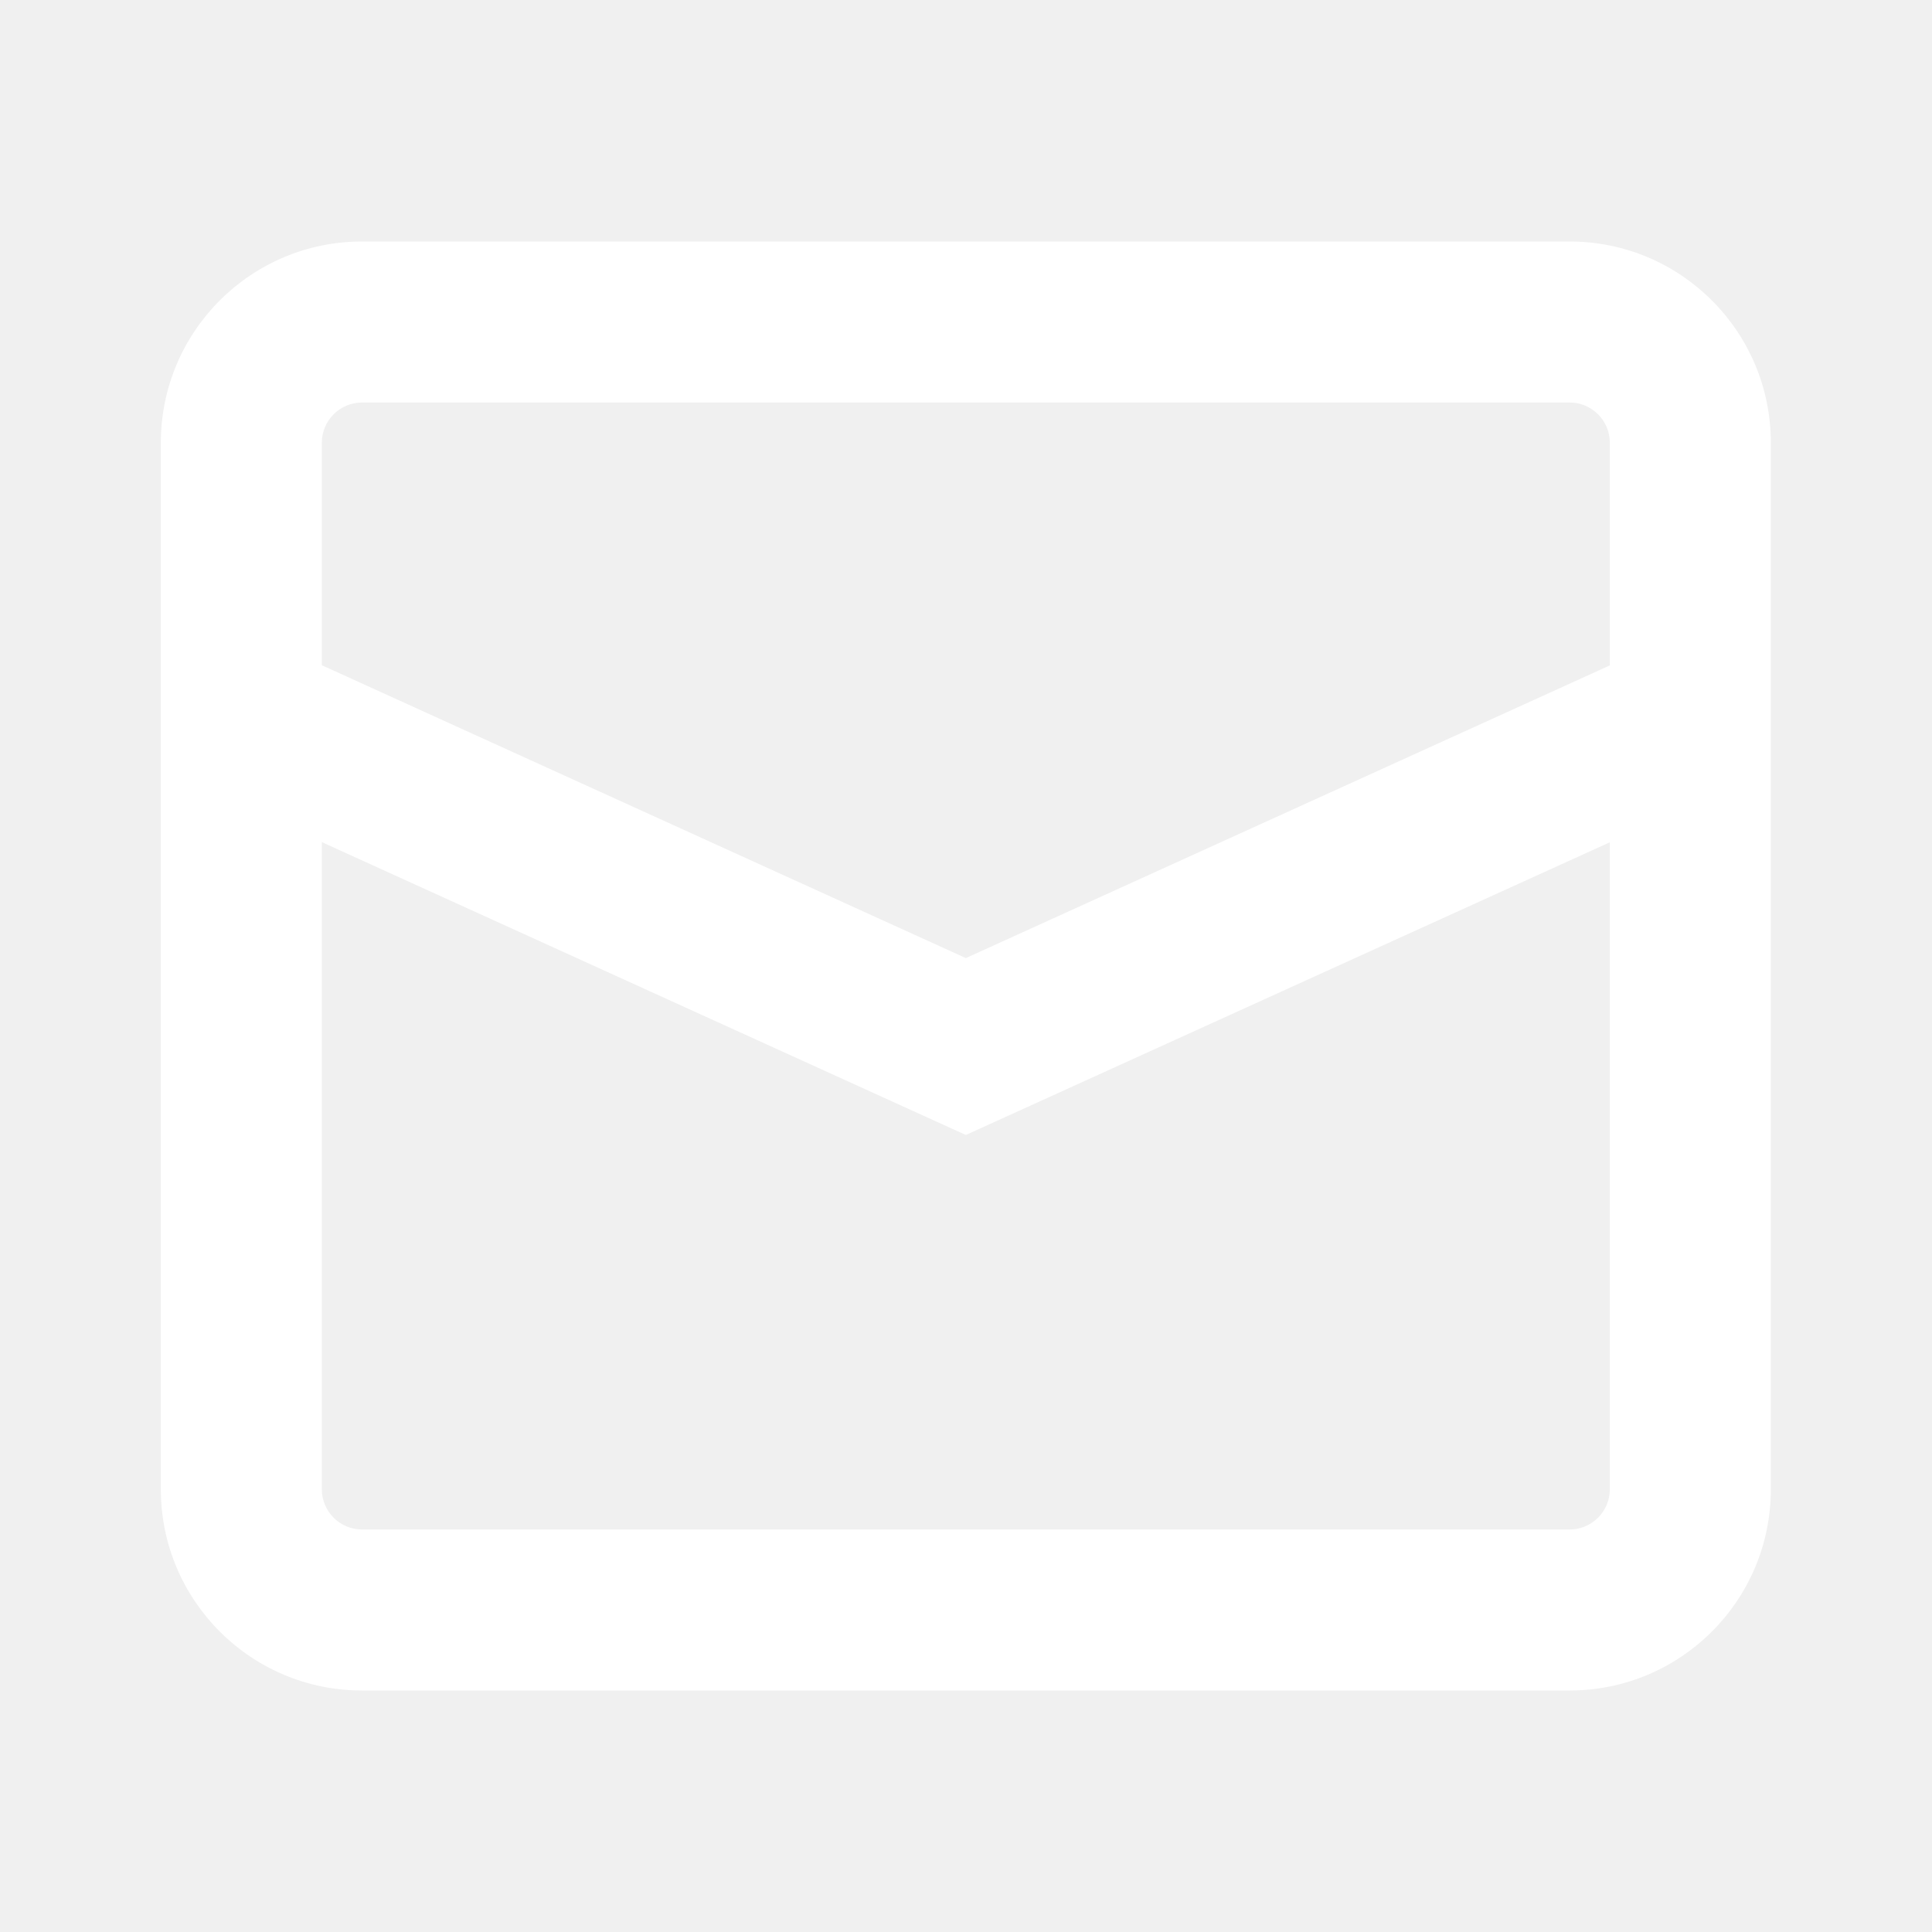
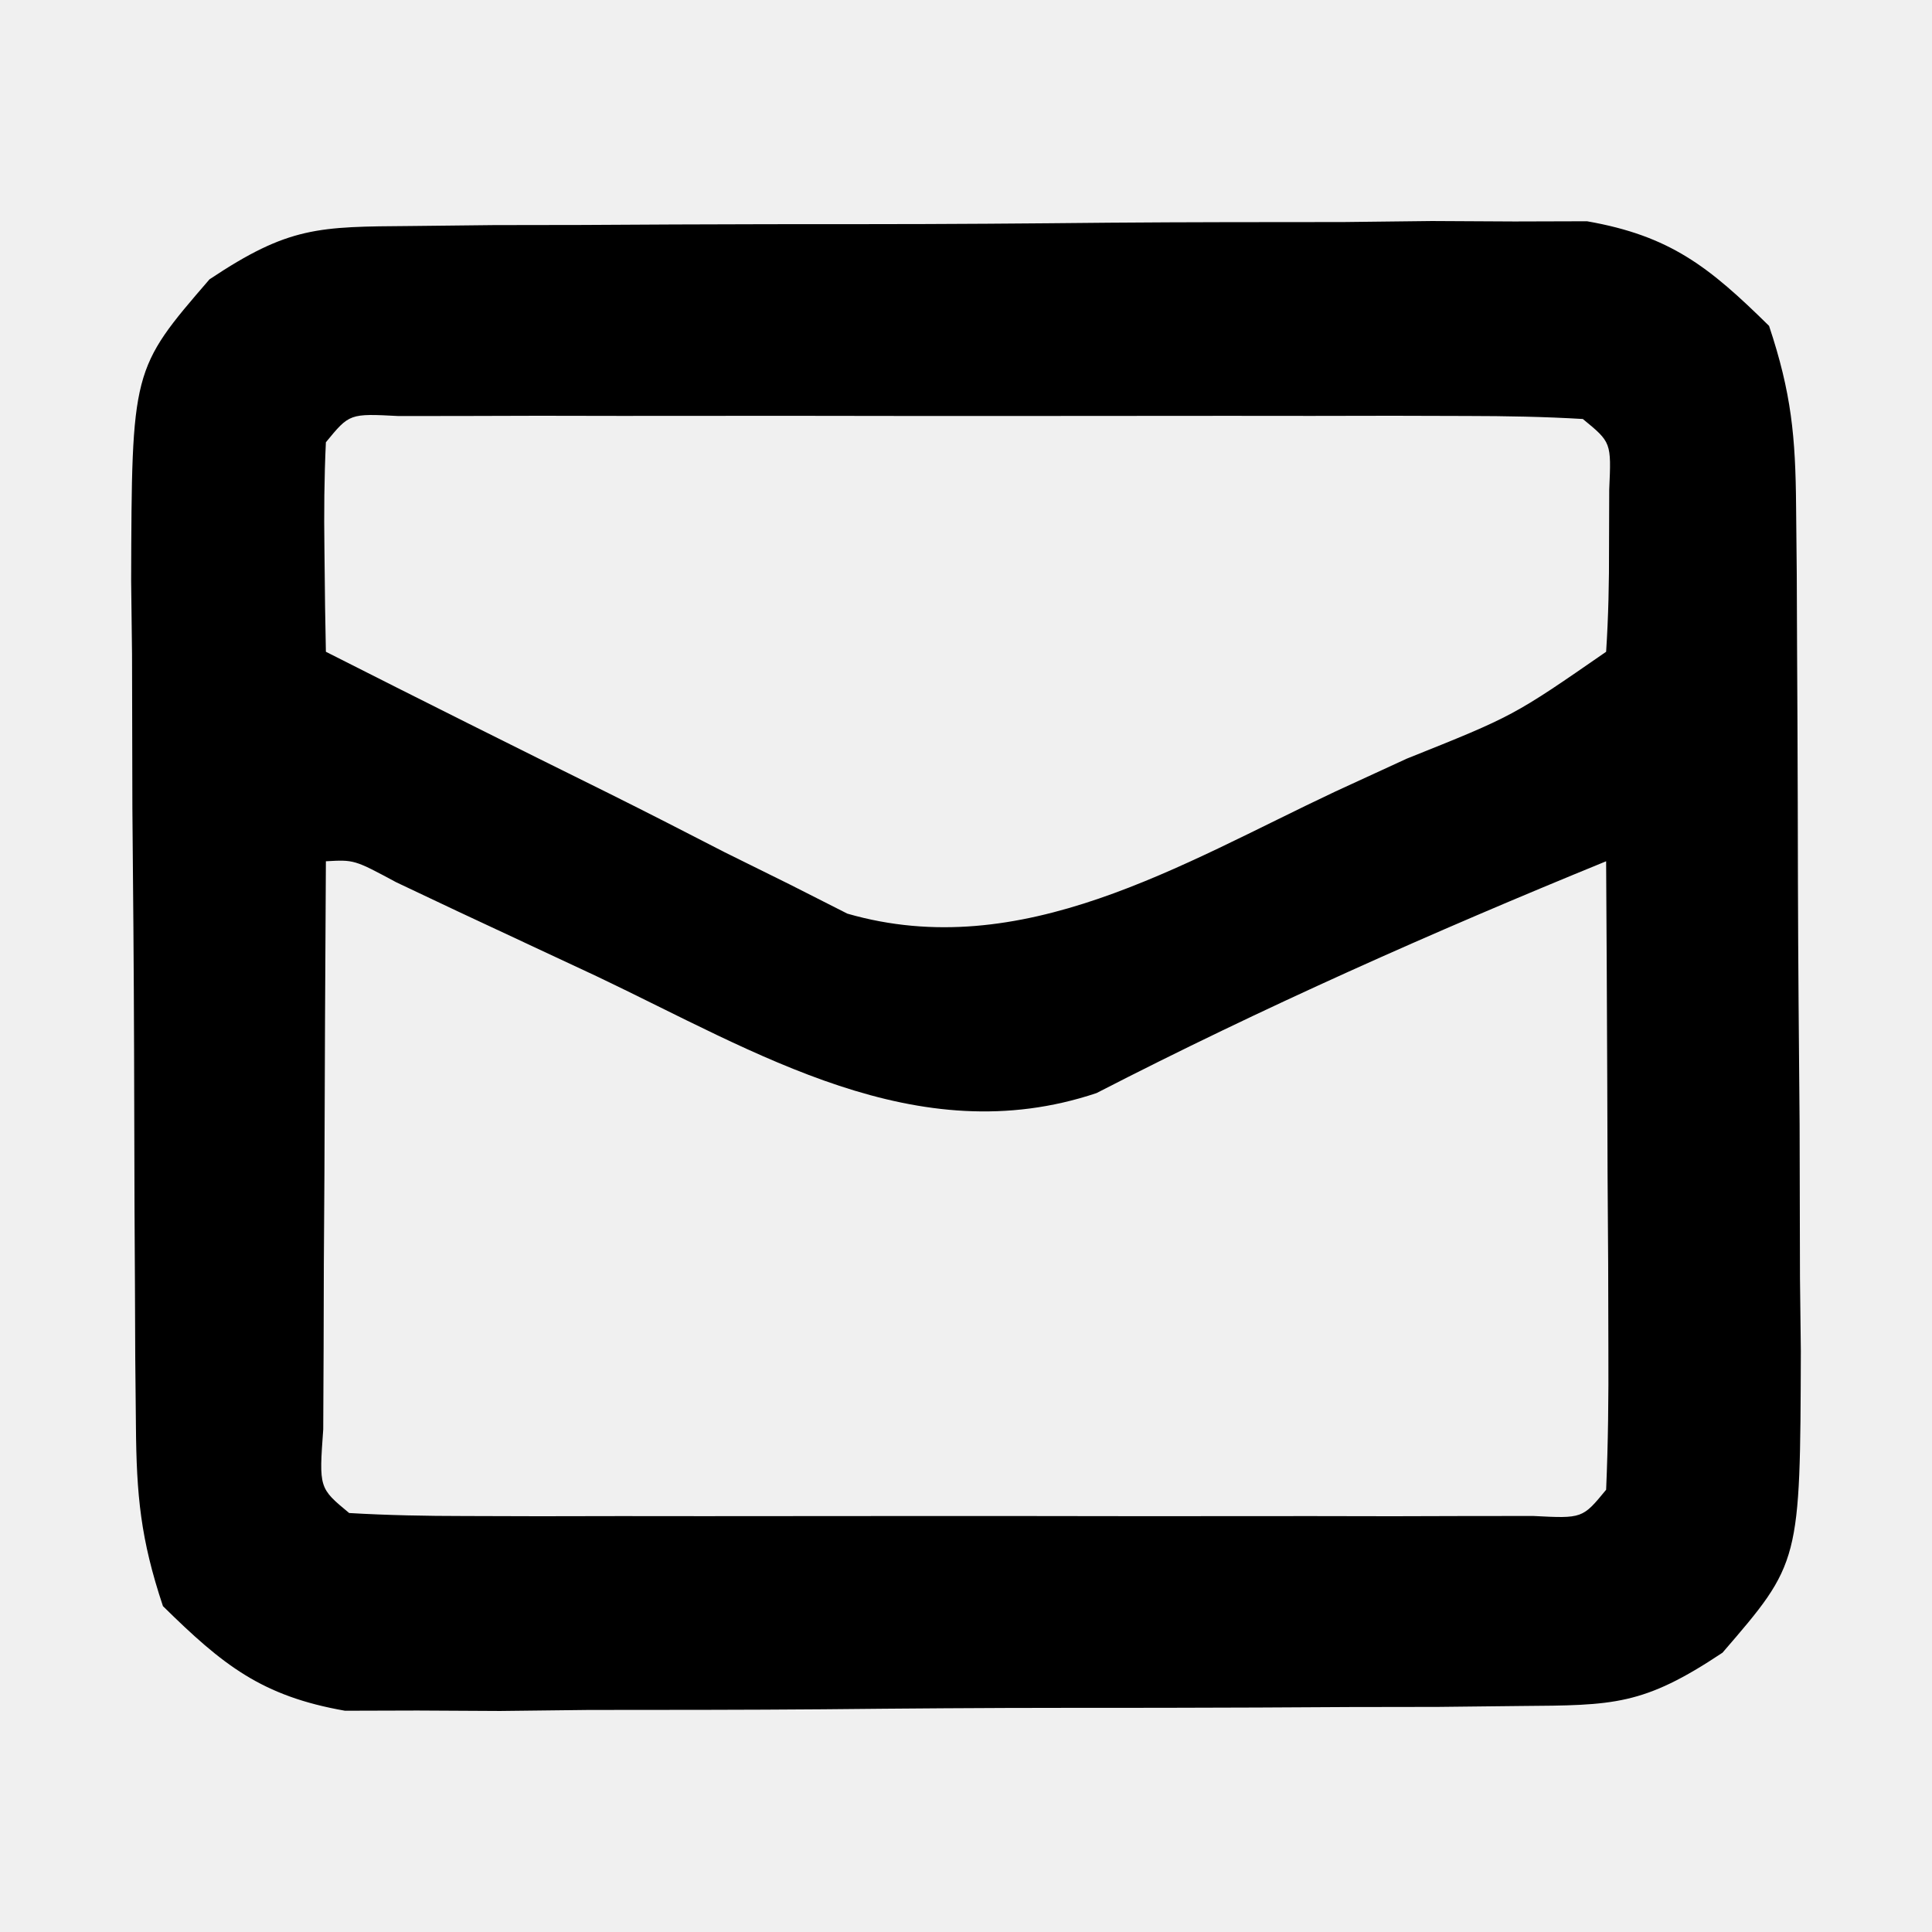
- <svg xmlns="http://www.w3.org/2000/svg" width="20" height="20" viewBox="0 0 24 24">
-   <path fill="white" d="M1.998 5.5c0-1.381 1.119-2.5 2.5-2.5h15c1.381 0 2.5 1.119 2.5 2.5v13c0 1.381-1.119 2.5-2.5 2.5h-15c-1.381 0-2.5-1.119-2.5-2.5v-13zm2.5-.5c-.276 0-.5.224-.5.5v2.764l8 3.638 8-3.636V5.5c0-.276-.224-.5-.5-.5h-15zm15.5 5.463l-8 3.636-8-3.638V18.5c0 .276.224.5.5.5h15c.276 0 .5-.224.5-.5v-8.037z" />
+ <svg xmlns="http://www.w3.org/2000/svg" version="1.1" width="83" height="83">
+   <path d="M0 0 C1.165 -0.013 2.33 -0.026 3.53 -0.039 C4.789 -0.041 6.049 -0.043 7.346 -0.045 C8.64 -0.052 9.933 -0.059 11.266 -0.066 C14.005 -0.078 16.743 -0.081 19.482 -0.08 C22.985 -0.08 26.487 -0.107 29.99 -0.142 C33.338 -0.169 36.686 -0.168 40.034 -0.17 C41.289 -0.185 42.544 -0.199 43.838 -0.214 C45.009 -0.208 46.18 -0.202 47.387 -0.195 C48.415 -0.198 49.443 -0.201 50.502 -0.204 C54.084 0.424 55.753 1.761 58.323 4.291 C59.285 7.178 59.46 9.046 59.484 12.05 C59.493 13.014 59.503 13.979 59.513 14.973 C59.517 16.014 59.522 17.054 59.526 18.126 C59.532 19.198 59.537 20.269 59.543 21.373 C59.553 23.641 59.559 25.909 59.563 28.177 C59.573 31.645 59.604 35.112 59.635 38.58 C59.642 40.783 59.647 42.986 59.651 45.189 C59.663 46.226 59.676 47.262 59.688 48.33 C59.66 57.424 59.66 57.424 56.323 61.291 C52.91 63.566 51.657 63.551 47.646 63.581 C46.481 63.594 45.316 63.607 44.116 63.62 C42.856 63.622 41.597 63.624 40.299 63.626 C39.006 63.633 37.712 63.64 36.38 63.647 C33.641 63.659 30.902 63.662 28.164 63.661 C24.661 63.661 21.159 63.688 17.656 63.723 C14.308 63.75 10.96 63.749 7.612 63.751 C6.356 63.766 5.101 63.78 3.808 63.795 C2.637 63.789 1.465 63.783 0.259 63.776 C-0.769 63.779 -1.797 63.782 -2.856 63.785 C-6.439 63.157 -8.107 61.82 -10.677 59.291 C-11.64 56.403 -11.814 54.535 -11.838 51.531 C-11.848 50.567 -11.858 49.602 -11.867 48.608 C-11.872 47.567 -11.876 46.527 -11.88 45.455 C-11.886 44.383 -11.892 43.312 -11.898 42.208 C-11.907 39.94 -11.914 37.672 -11.917 35.404 C-11.927 31.936 -11.958 28.469 -11.99 25.001 C-11.996 22.798 -12.002 20.595 -12.005 18.392 C-12.018 17.355 -12.03 16.319 -12.043 15.251 C-12.015 6.157 -12.015 6.157 -8.677 2.291 C-5.264 0.015 -4.012 0.03 0 0 Z M-3.677 9.291 C-3.749 10.81 -3.761 12.332 -3.74 13.853 C-3.731 14.679 -3.722 15.506 -3.712 16.357 C-3.701 16.995 -3.689 17.633 -3.677 18.291 C0.358 20.335 4.403 22.359 8.458 24.362 C10.131 25.195 11.794 26.048 13.456 26.904 C14.381 27.361 15.307 27.819 16.26 28.291 C17.074 28.703 17.887 29.116 18.725 29.541 C26.202 31.699 33.076 27.407 39.698 24.291 C40.707 23.826 41.716 23.362 42.756 22.884 C47.339 21.05 47.339 21.05 51.323 18.291 C51.421 16.793 51.453 15.291 51.448 13.791 C51.45 12.976 51.453 12.161 51.456 11.322 C51.547 9.295 51.547 9.295 50.323 8.291 C48.671 8.192 47.015 8.163 45.36 8.161 C44.302 8.158 43.244 8.155 42.154 8.152 C41.003 8.154 39.852 8.156 38.667 8.158 C37.494 8.157 36.321 8.156 35.113 8.155 C32.628 8.154 30.143 8.156 27.658 8.16 C23.839 8.166 20.021 8.16 16.202 8.154 C13.794 8.154 11.387 8.156 8.979 8.158 C7.828 8.156 6.677 8.154 5.491 8.152 C4.433 8.155 3.375 8.158 2.286 8.161 C1.349 8.162 0.413 8.163 -0.552 8.164 C-2.662 8.054 -2.662 8.054 -3.677 9.291 Z M-3.677 27.291 C-3.706 31.77 -3.724 36.249 -3.74 40.728 C-3.748 42.007 -3.757 43.287 -3.765 44.605 C-3.768 45.82 -3.772 47.035 -3.775 48.287 C-3.78 49.413 -3.785 50.538 -3.791 51.698 C-3.973 54.22 -3.973 54.22 -2.677 55.291 C-1.025 55.389 0.631 55.419 2.286 55.42 C3.343 55.423 4.401 55.426 5.491 55.429 C6.642 55.427 7.793 55.425 8.979 55.423 C10.152 55.424 11.324 55.425 12.532 55.426 C15.017 55.427 17.502 55.425 19.987 55.421 C23.806 55.416 27.625 55.421 31.444 55.427 C33.851 55.427 36.259 55.425 38.667 55.423 C40.393 55.426 40.393 55.426 42.154 55.429 C43.741 55.425 43.741 55.425 45.36 55.42 C46.296 55.419 47.232 55.418 48.197 55.418 C50.307 55.527 50.307 55.527 51.323 54.291 C51.41 52.291 51.43 50.288 51.42 48.287 C51.417 47.072 51.414 45.857 51.411 44.605 C51.402 43.326 51.394 42.046 51.385 40.728 C51.381 39.445 51.376 38.162 51.372 36.839 C51.36 33.656 51.343 30.473 51.323 27.291 C43.853 30.344 36.602 33.56 29.428 37.251 C21.705 39.835 14.84 35.503 7.948 32.228 C5.961 31.298 3.974 30.37 1.987 29.443 C1.115 29.03 0.243 28.618 -0.655 28.193 C-2.46 27.223 -2.46 27.223 -3.677 27.291 Z " fill="#000000" transform="translate(17.67725,9.709473)" />
</svg>
